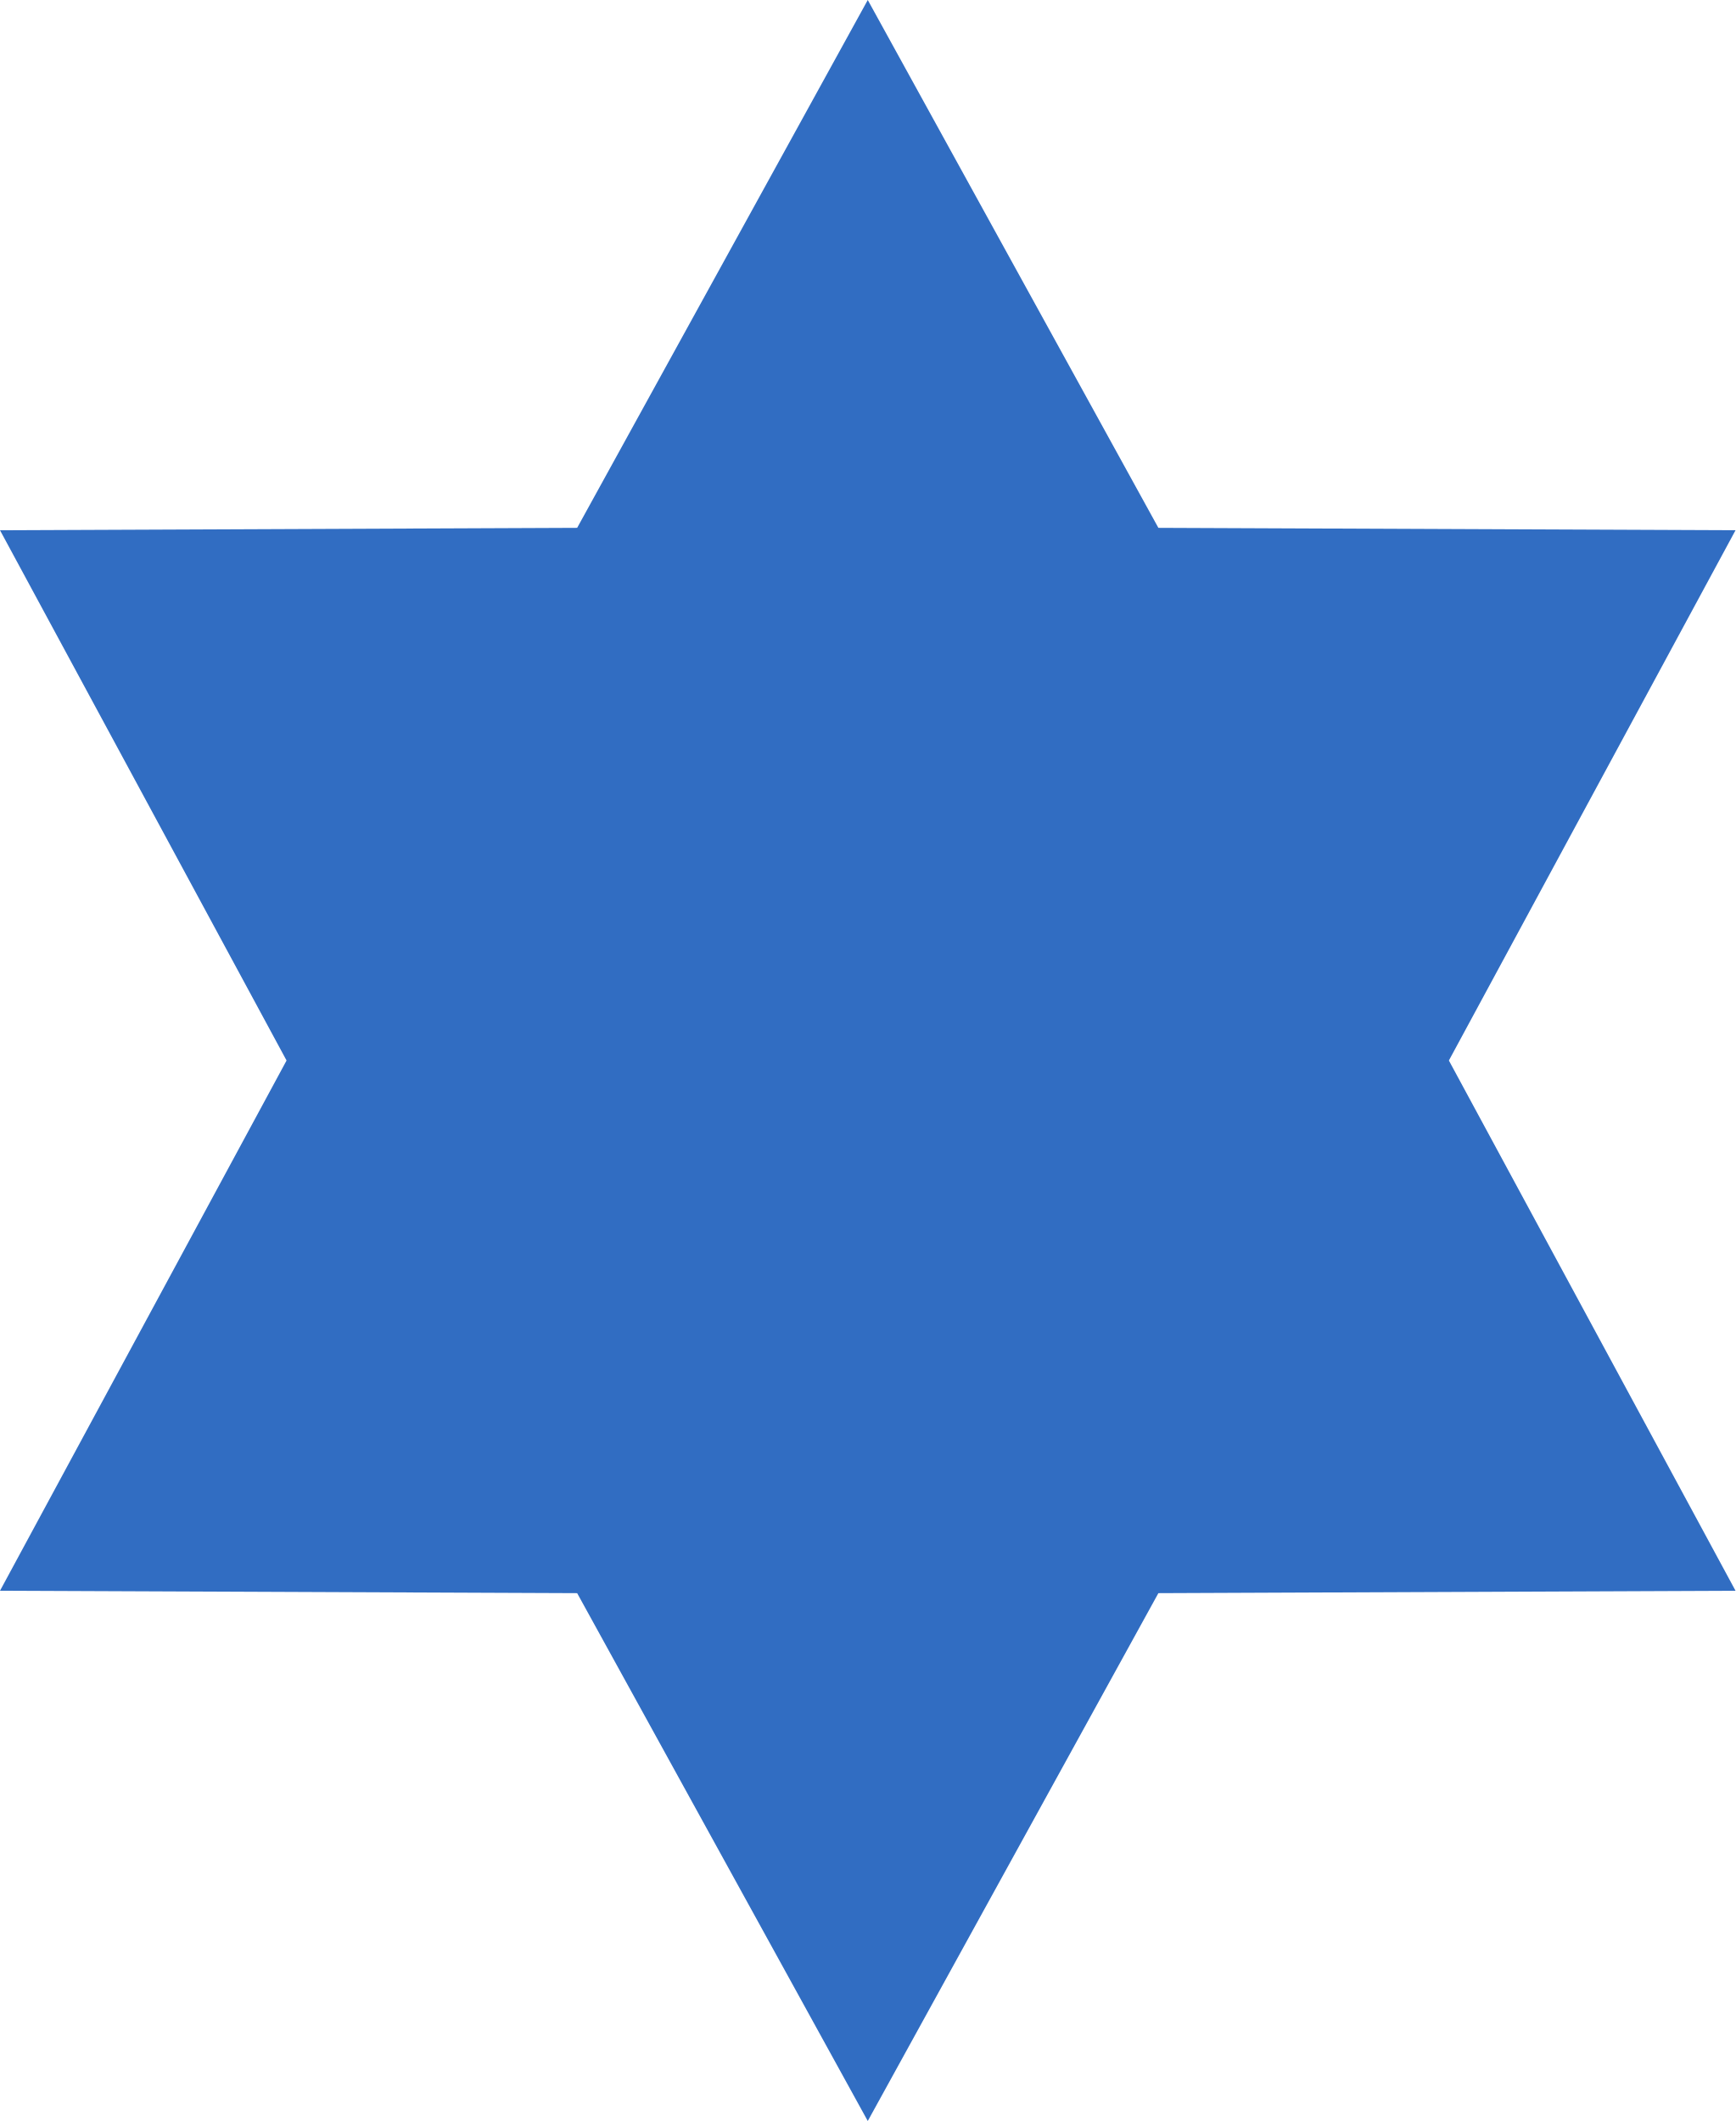
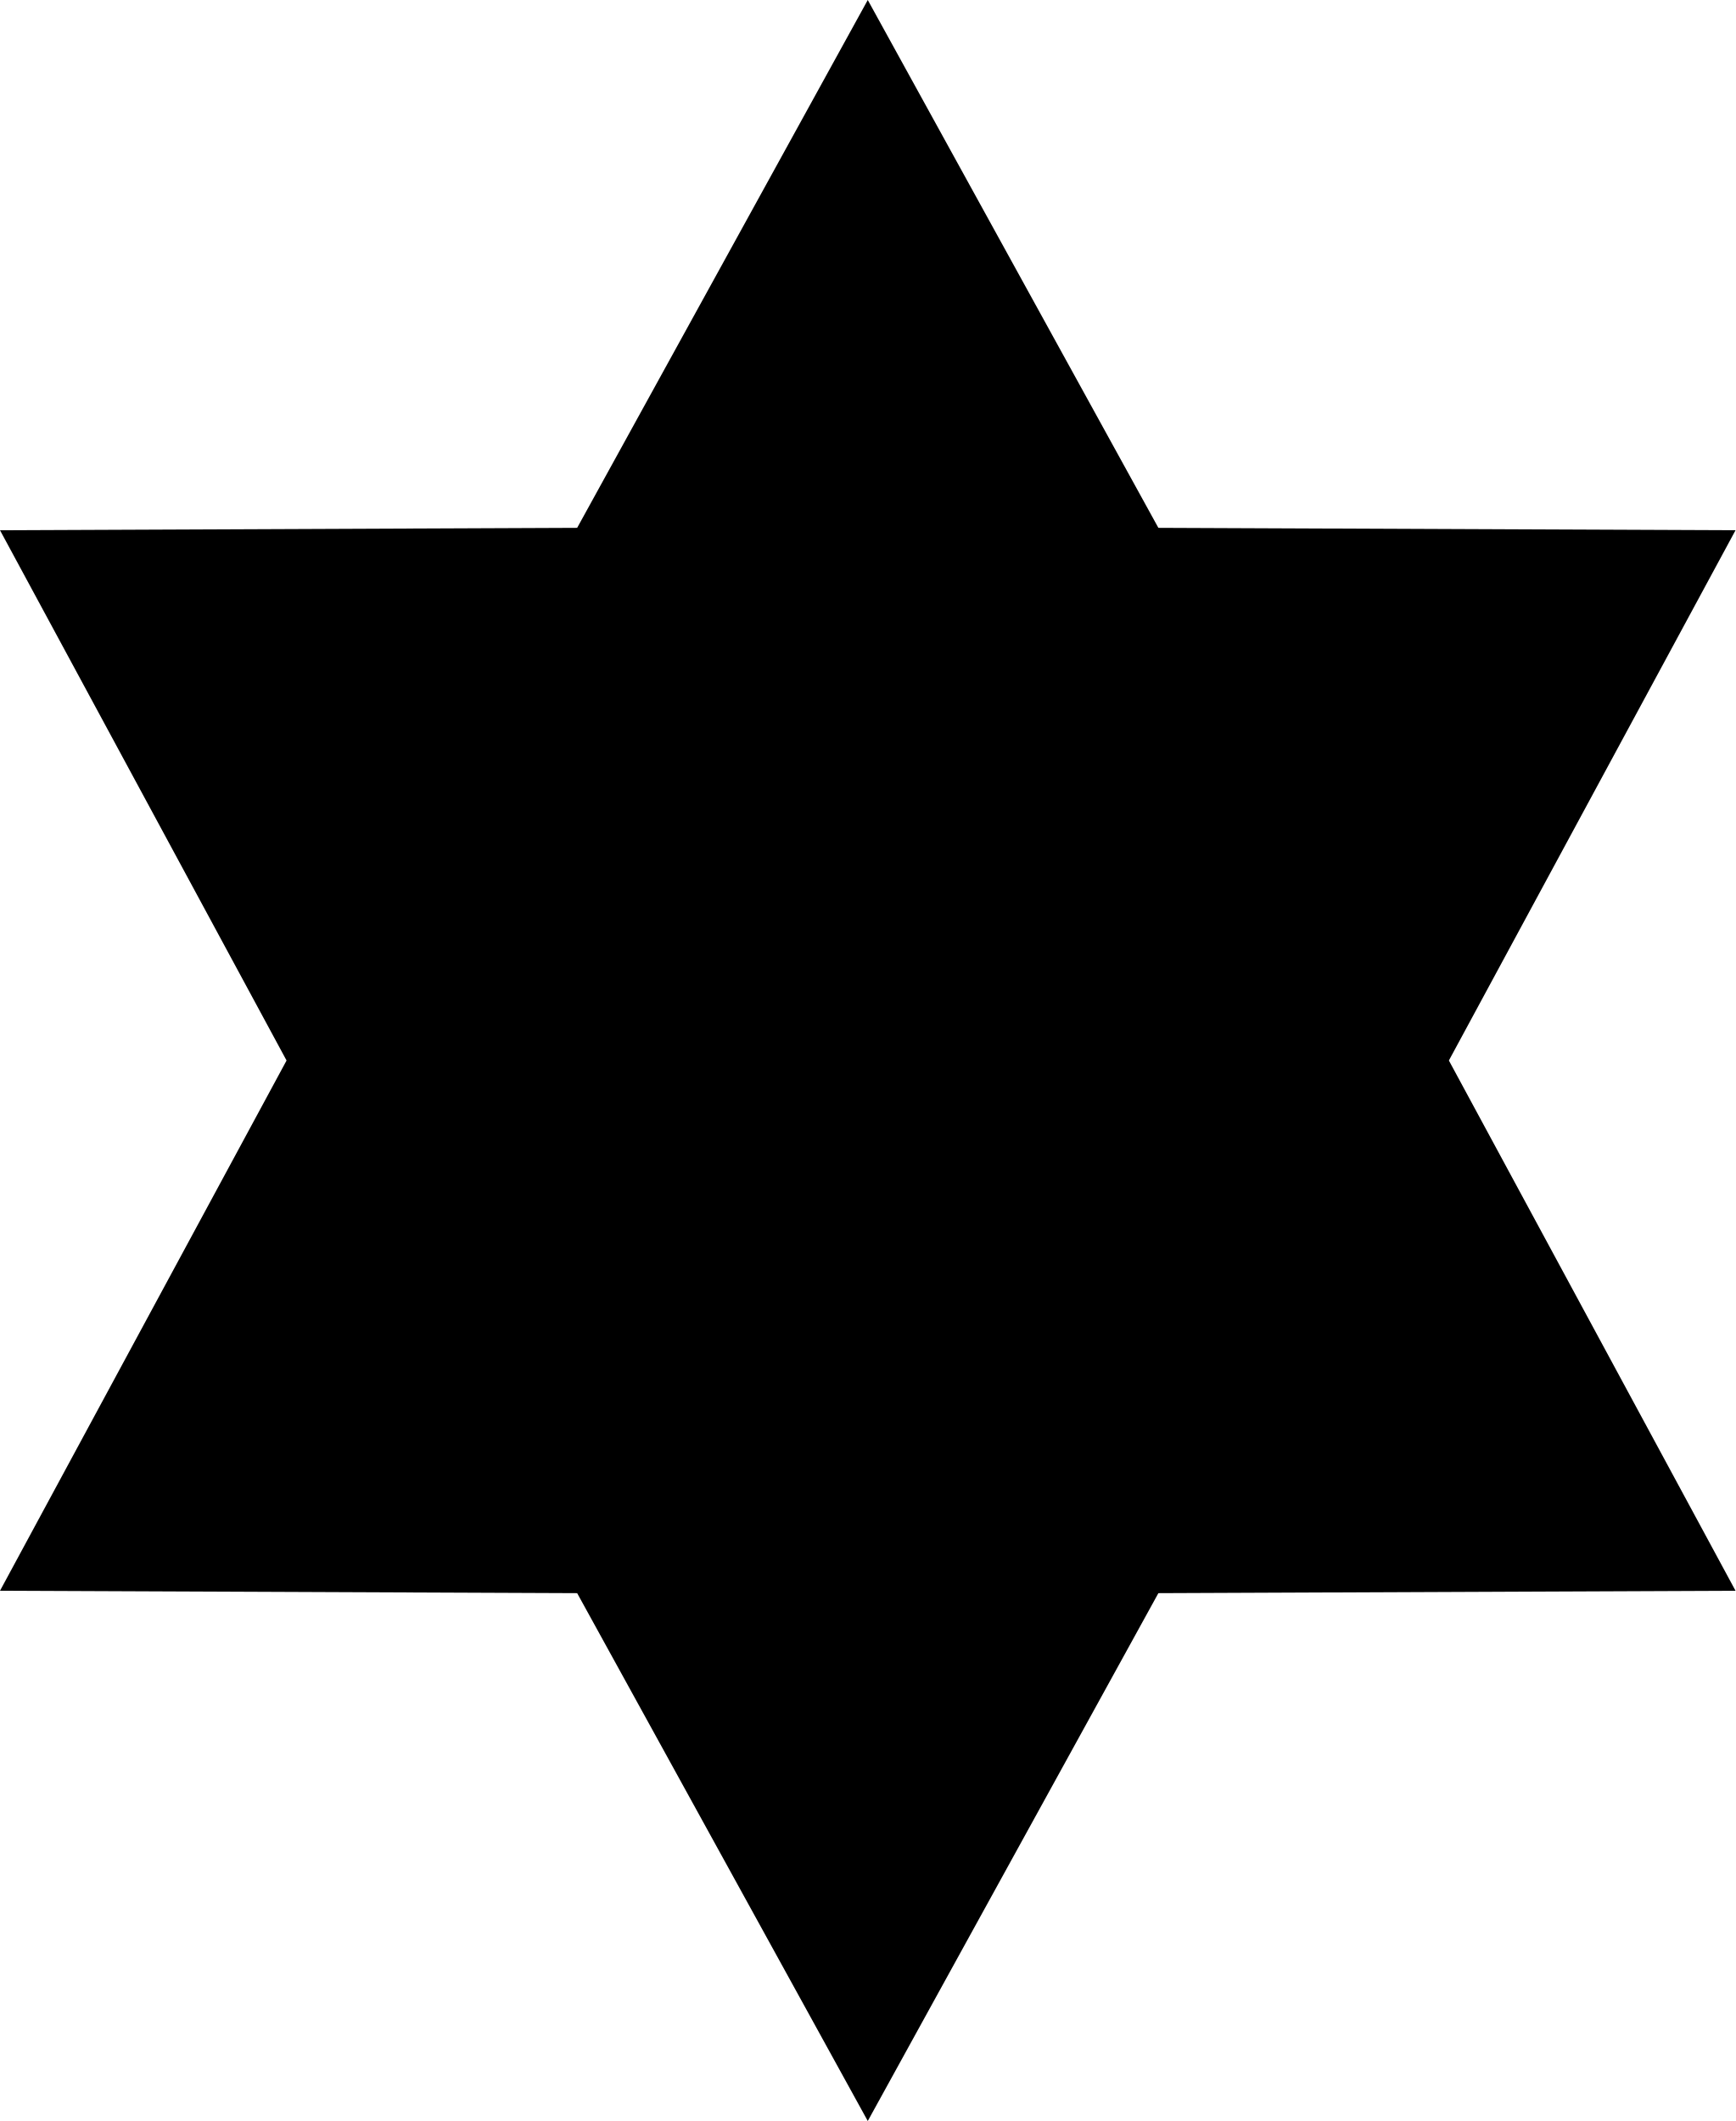
- <svg xmlns="http://www.w3.org/2000/svg" width="18" height="22" viewBox="0 0 18 22" fill="none">
-   <path d="M9 0L12.014 5.475L18 5.5L15.027 11L18 16.5L12.014 16.525L9 22L5.986 16.525L0 16.5L2.972 11L0 5.5L5.986 5.475L9 0Z" fill="#316DC2" />
+ <svg xmlns="http://www.w3.org/2000/svg" width="18" height="22" viewBox="0 0 18 22" fill="currentColor">
+   <path d="M9 0L12.014 5.475L18 5.5L15.027 11L18 16.5L12.014 16.525L9 22L5.986 16.525L0 16.5L2.972 11L0 5.5L5.986 5.475L9 0Z" fill="currentColor" />
</svg>
